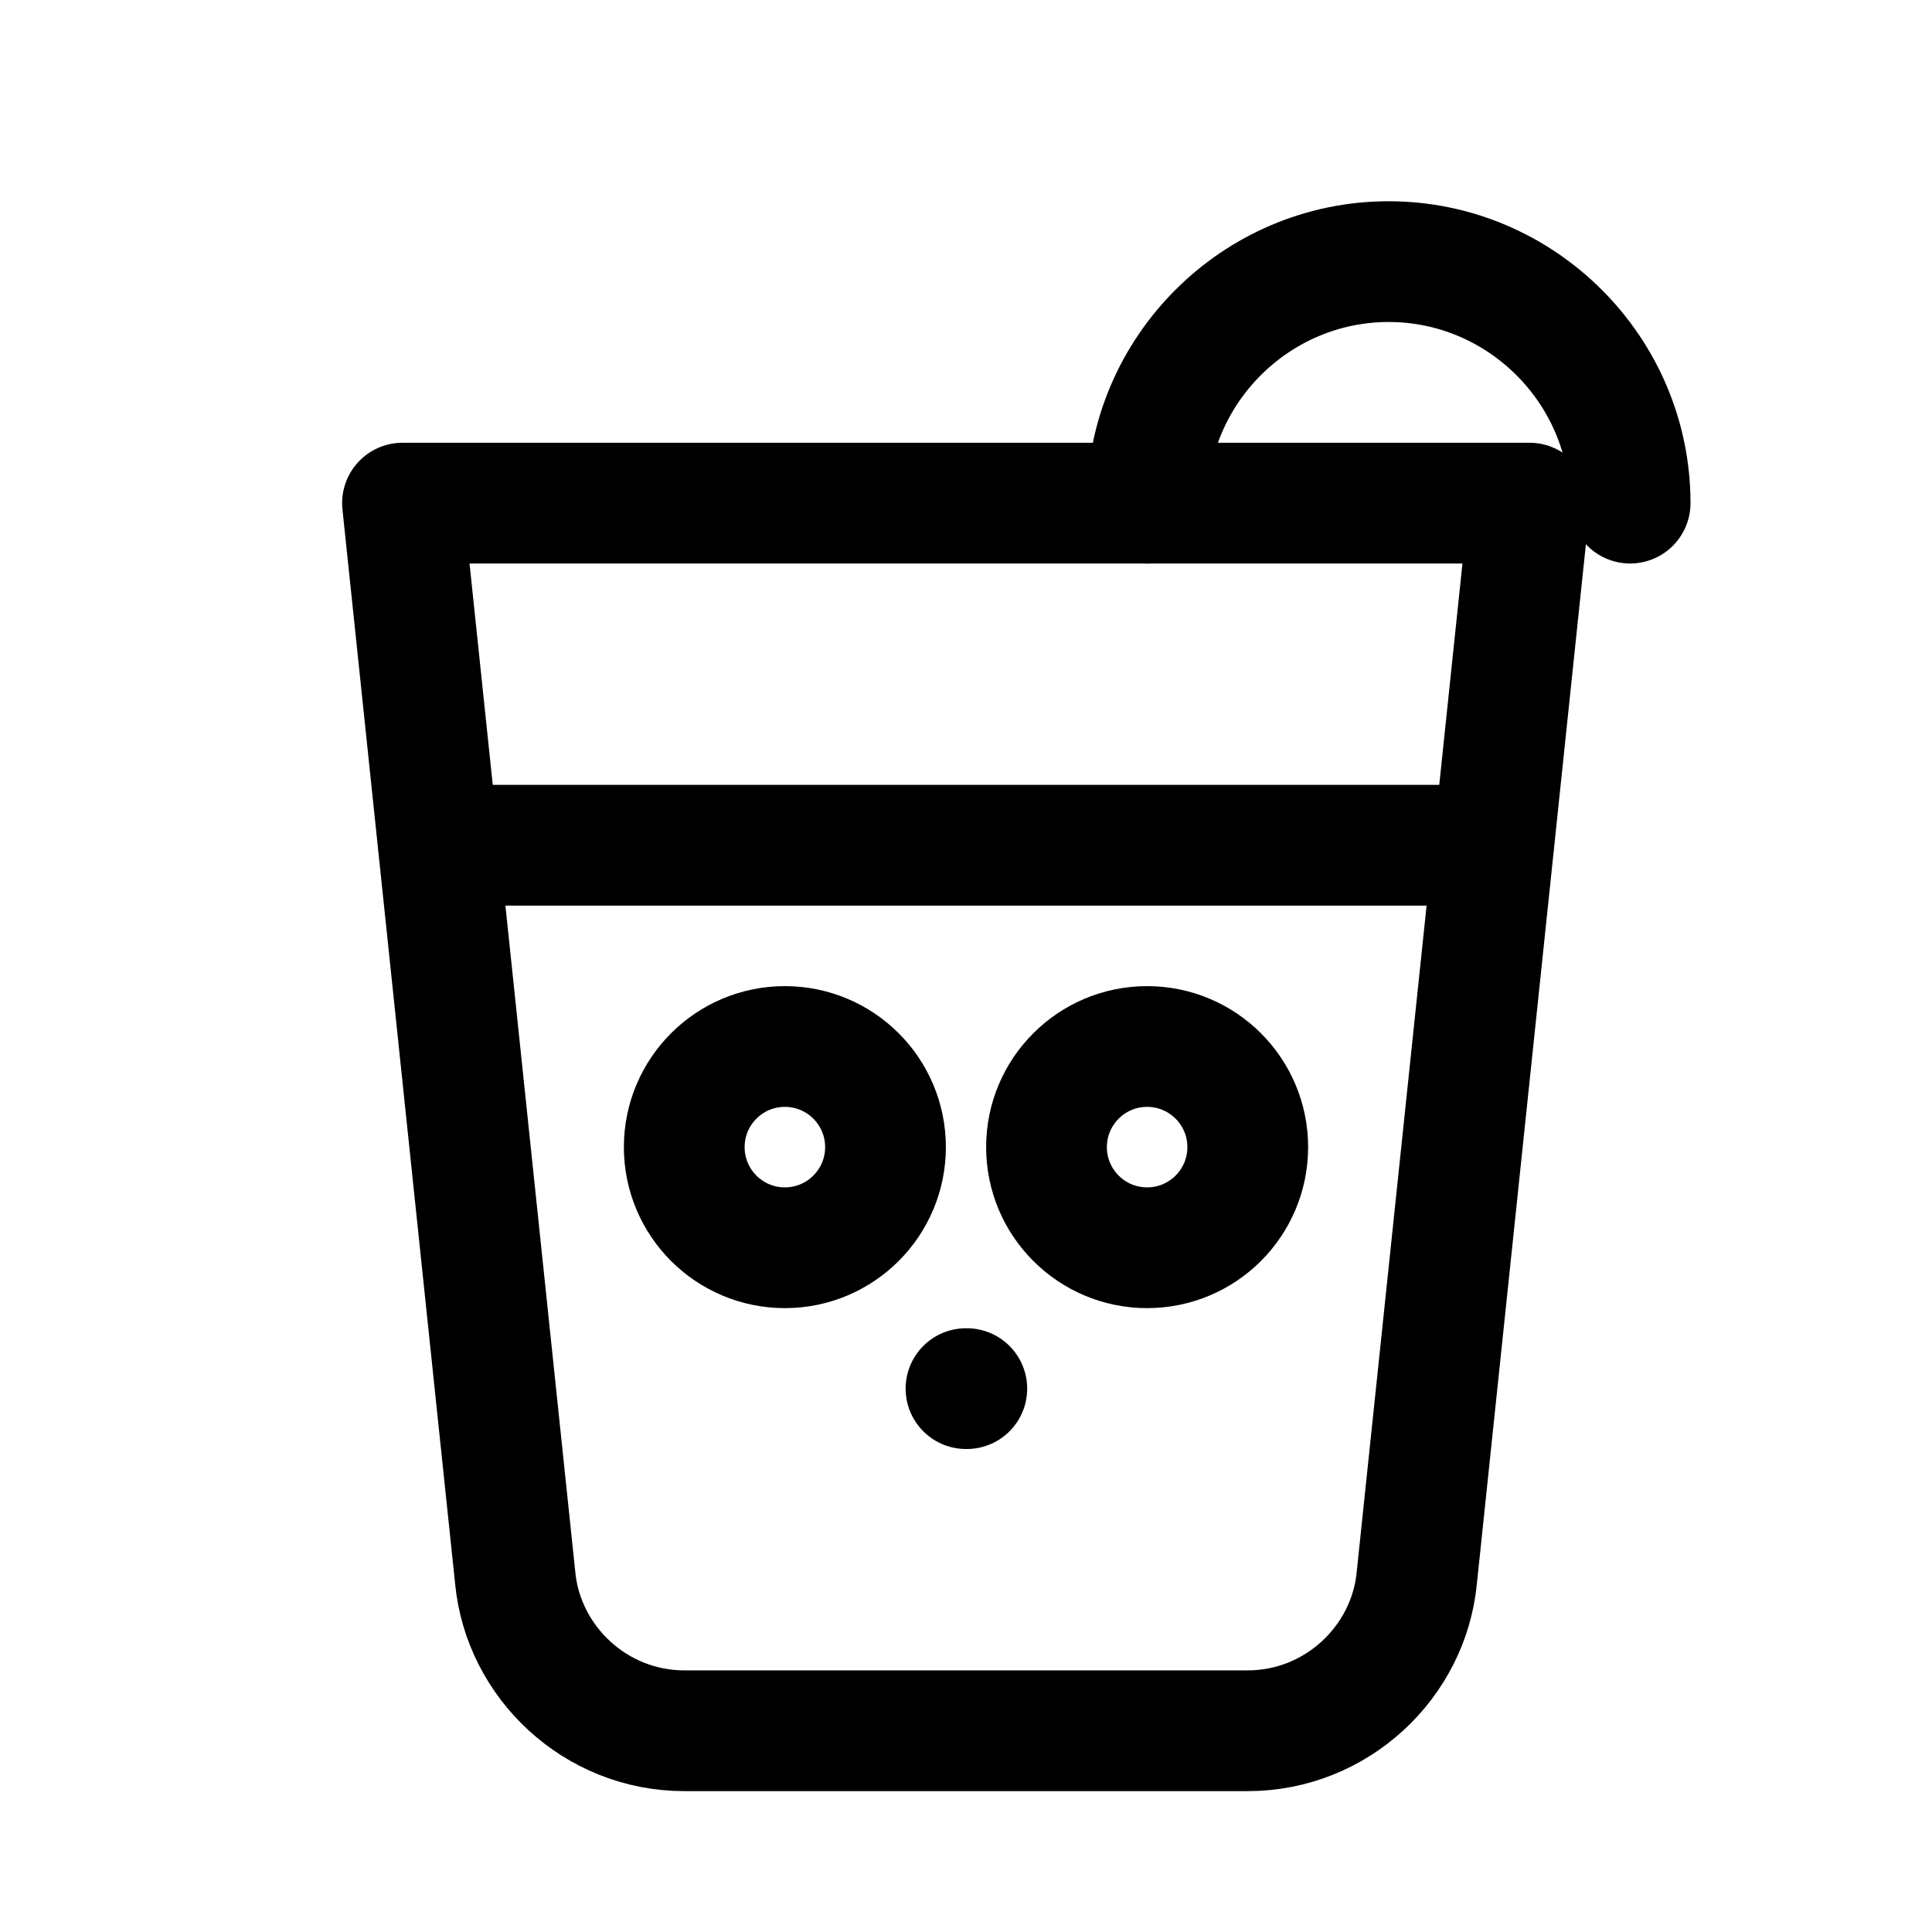
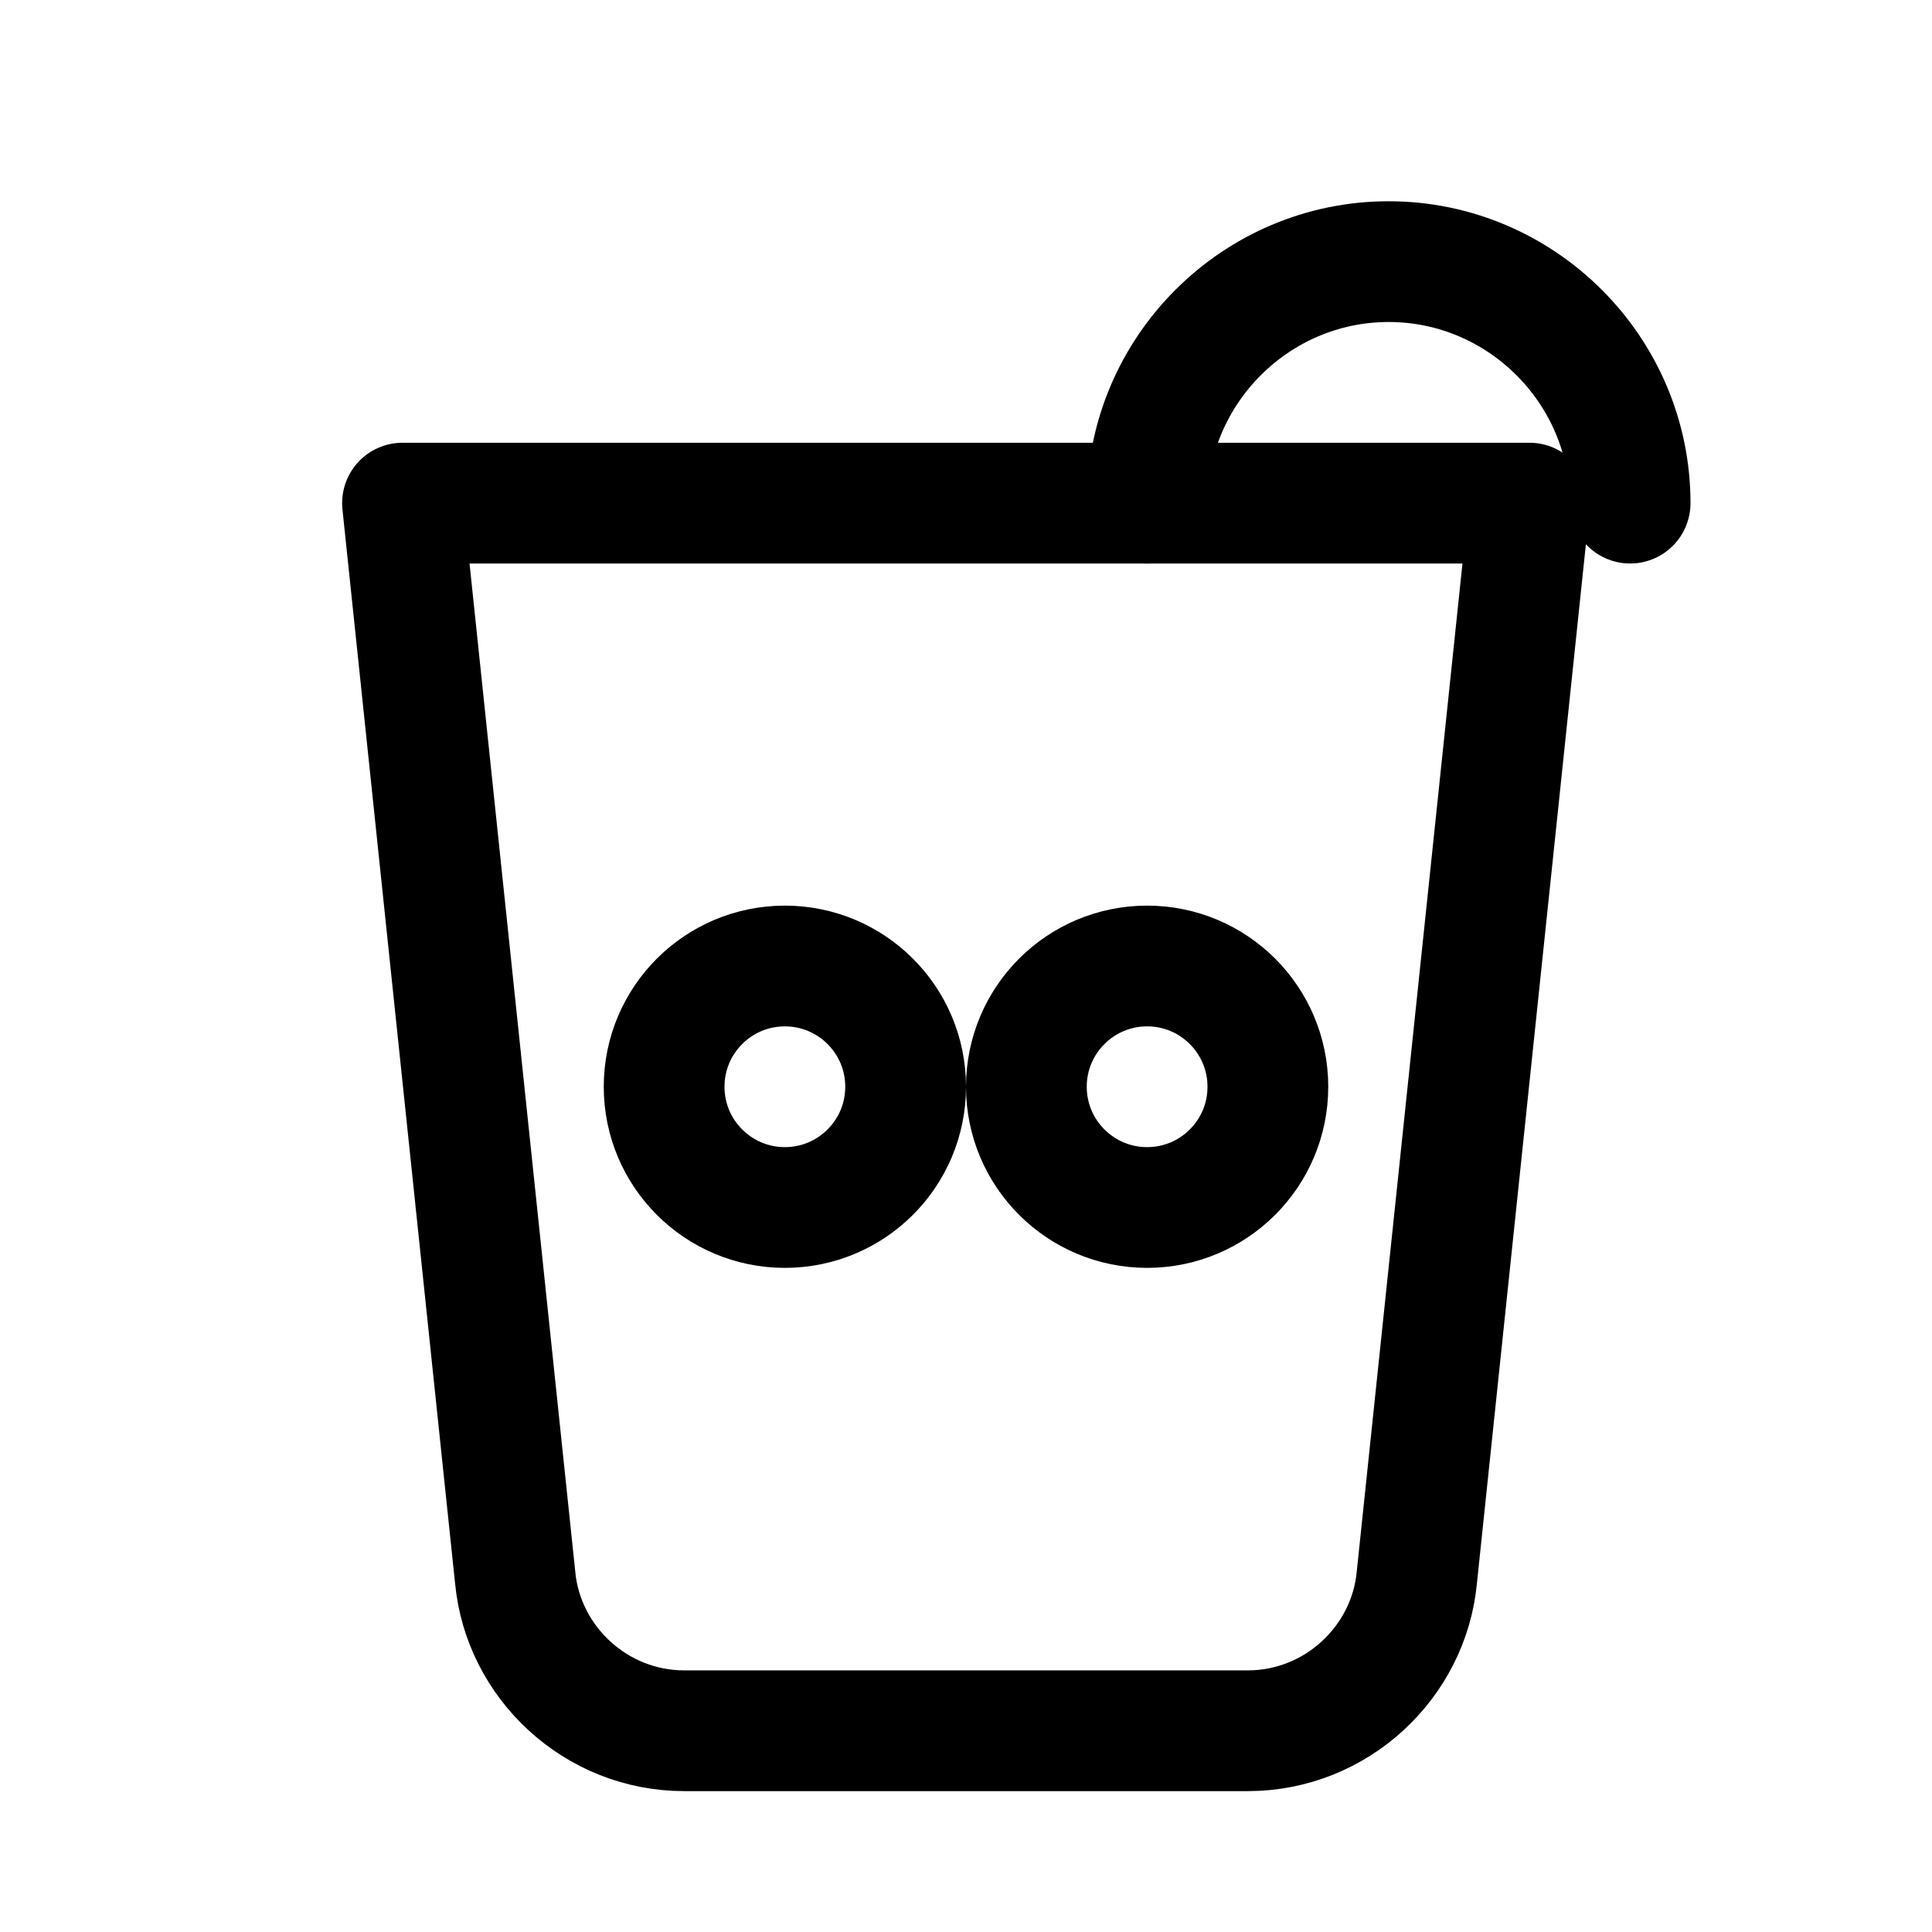
<svg xmlns="http://www.w3.org/2000/svg" viewBox="0 0 24 24" width="24" height="24" fill="none">
  <path d="M5 6.25H19L17.6 19.6C17.5 20.65 16.6 21.5 15.5 21.5H8.5C7.4 21.5 6.5 20.65 6.4 19.6L5 6.25Z" stroke="currentColor" stroke-width="1.5" stroke-linecap="round" stroke-linejoin="round" />
  <path d="M14.25 6.25C14.25 4.6 15.6 3.25 17.25 3.25 18.9 3.25 20.25 4.6 20.25 6.25" stroke="currentColor" stroke-width="1.5" stroke-linecap="round" stroke-linejoin="round" />
-   <path d="M5.45 10.5H18.55" stroke="currentColor" stroke-width="1.5" stroke-linecap="round" stroke-linejoin="round" />
-   <circle cx="9.75" cy="14.25" r="1.25" stroke="currentColor" stroke-width="1.5" stroke-linecap="round" stroke-linejoin="round" />
-   <circle cx="14.25" cy="14.25" r="1.25" stroke="currentColor" stroke-width="1.5" stroke-linecap="round" stroke-linejoin="round" />
-   <path d="M12 17.25H12.01" stroke="currentColor" stroke-width="1.5" stroke-linecap="round" stroke-linejoin="round" />
+   <circle cx="9.75" cy="13.5" r="1.5" stroke="currentColor" stroke-width="1.5" stroke-linecap="round" stroke-linejoin="round" />
+   <circle cx="14.25" cy="13.5" r="1.5" stroke="currentColor" stroke-width="1.5" stroke-linecap="round" stroke-linejoin="round" />
</svg>
